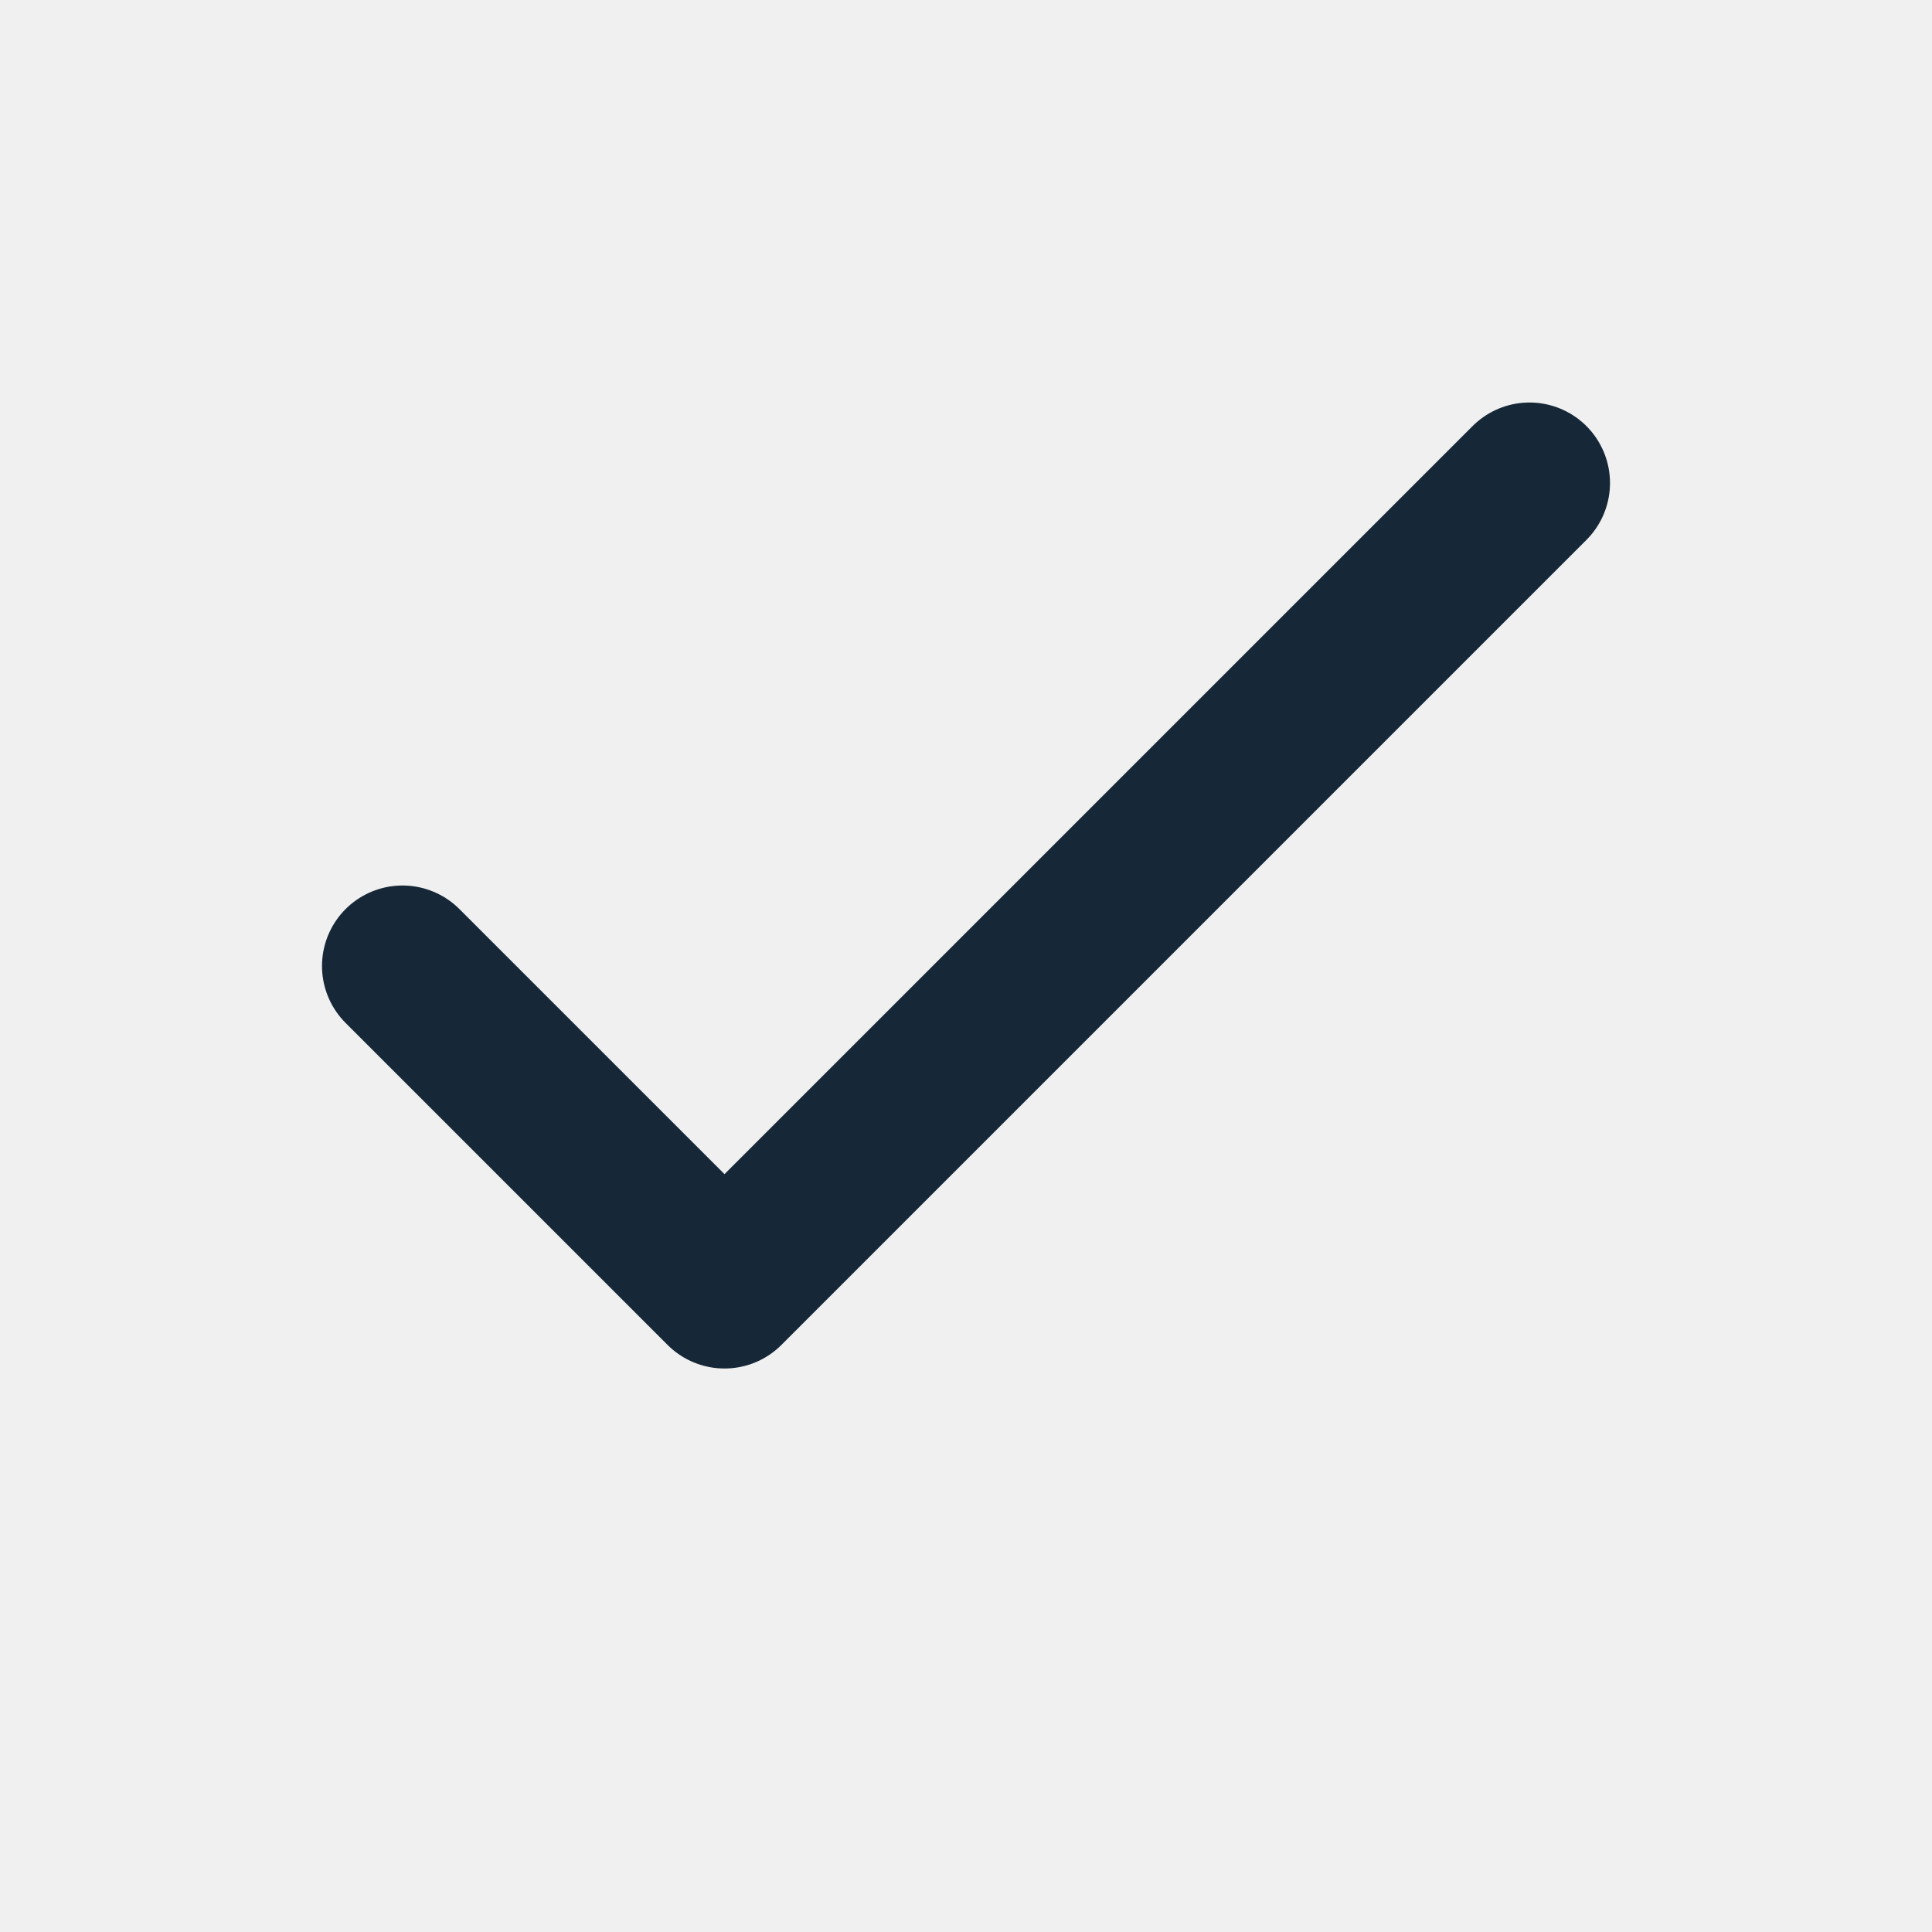
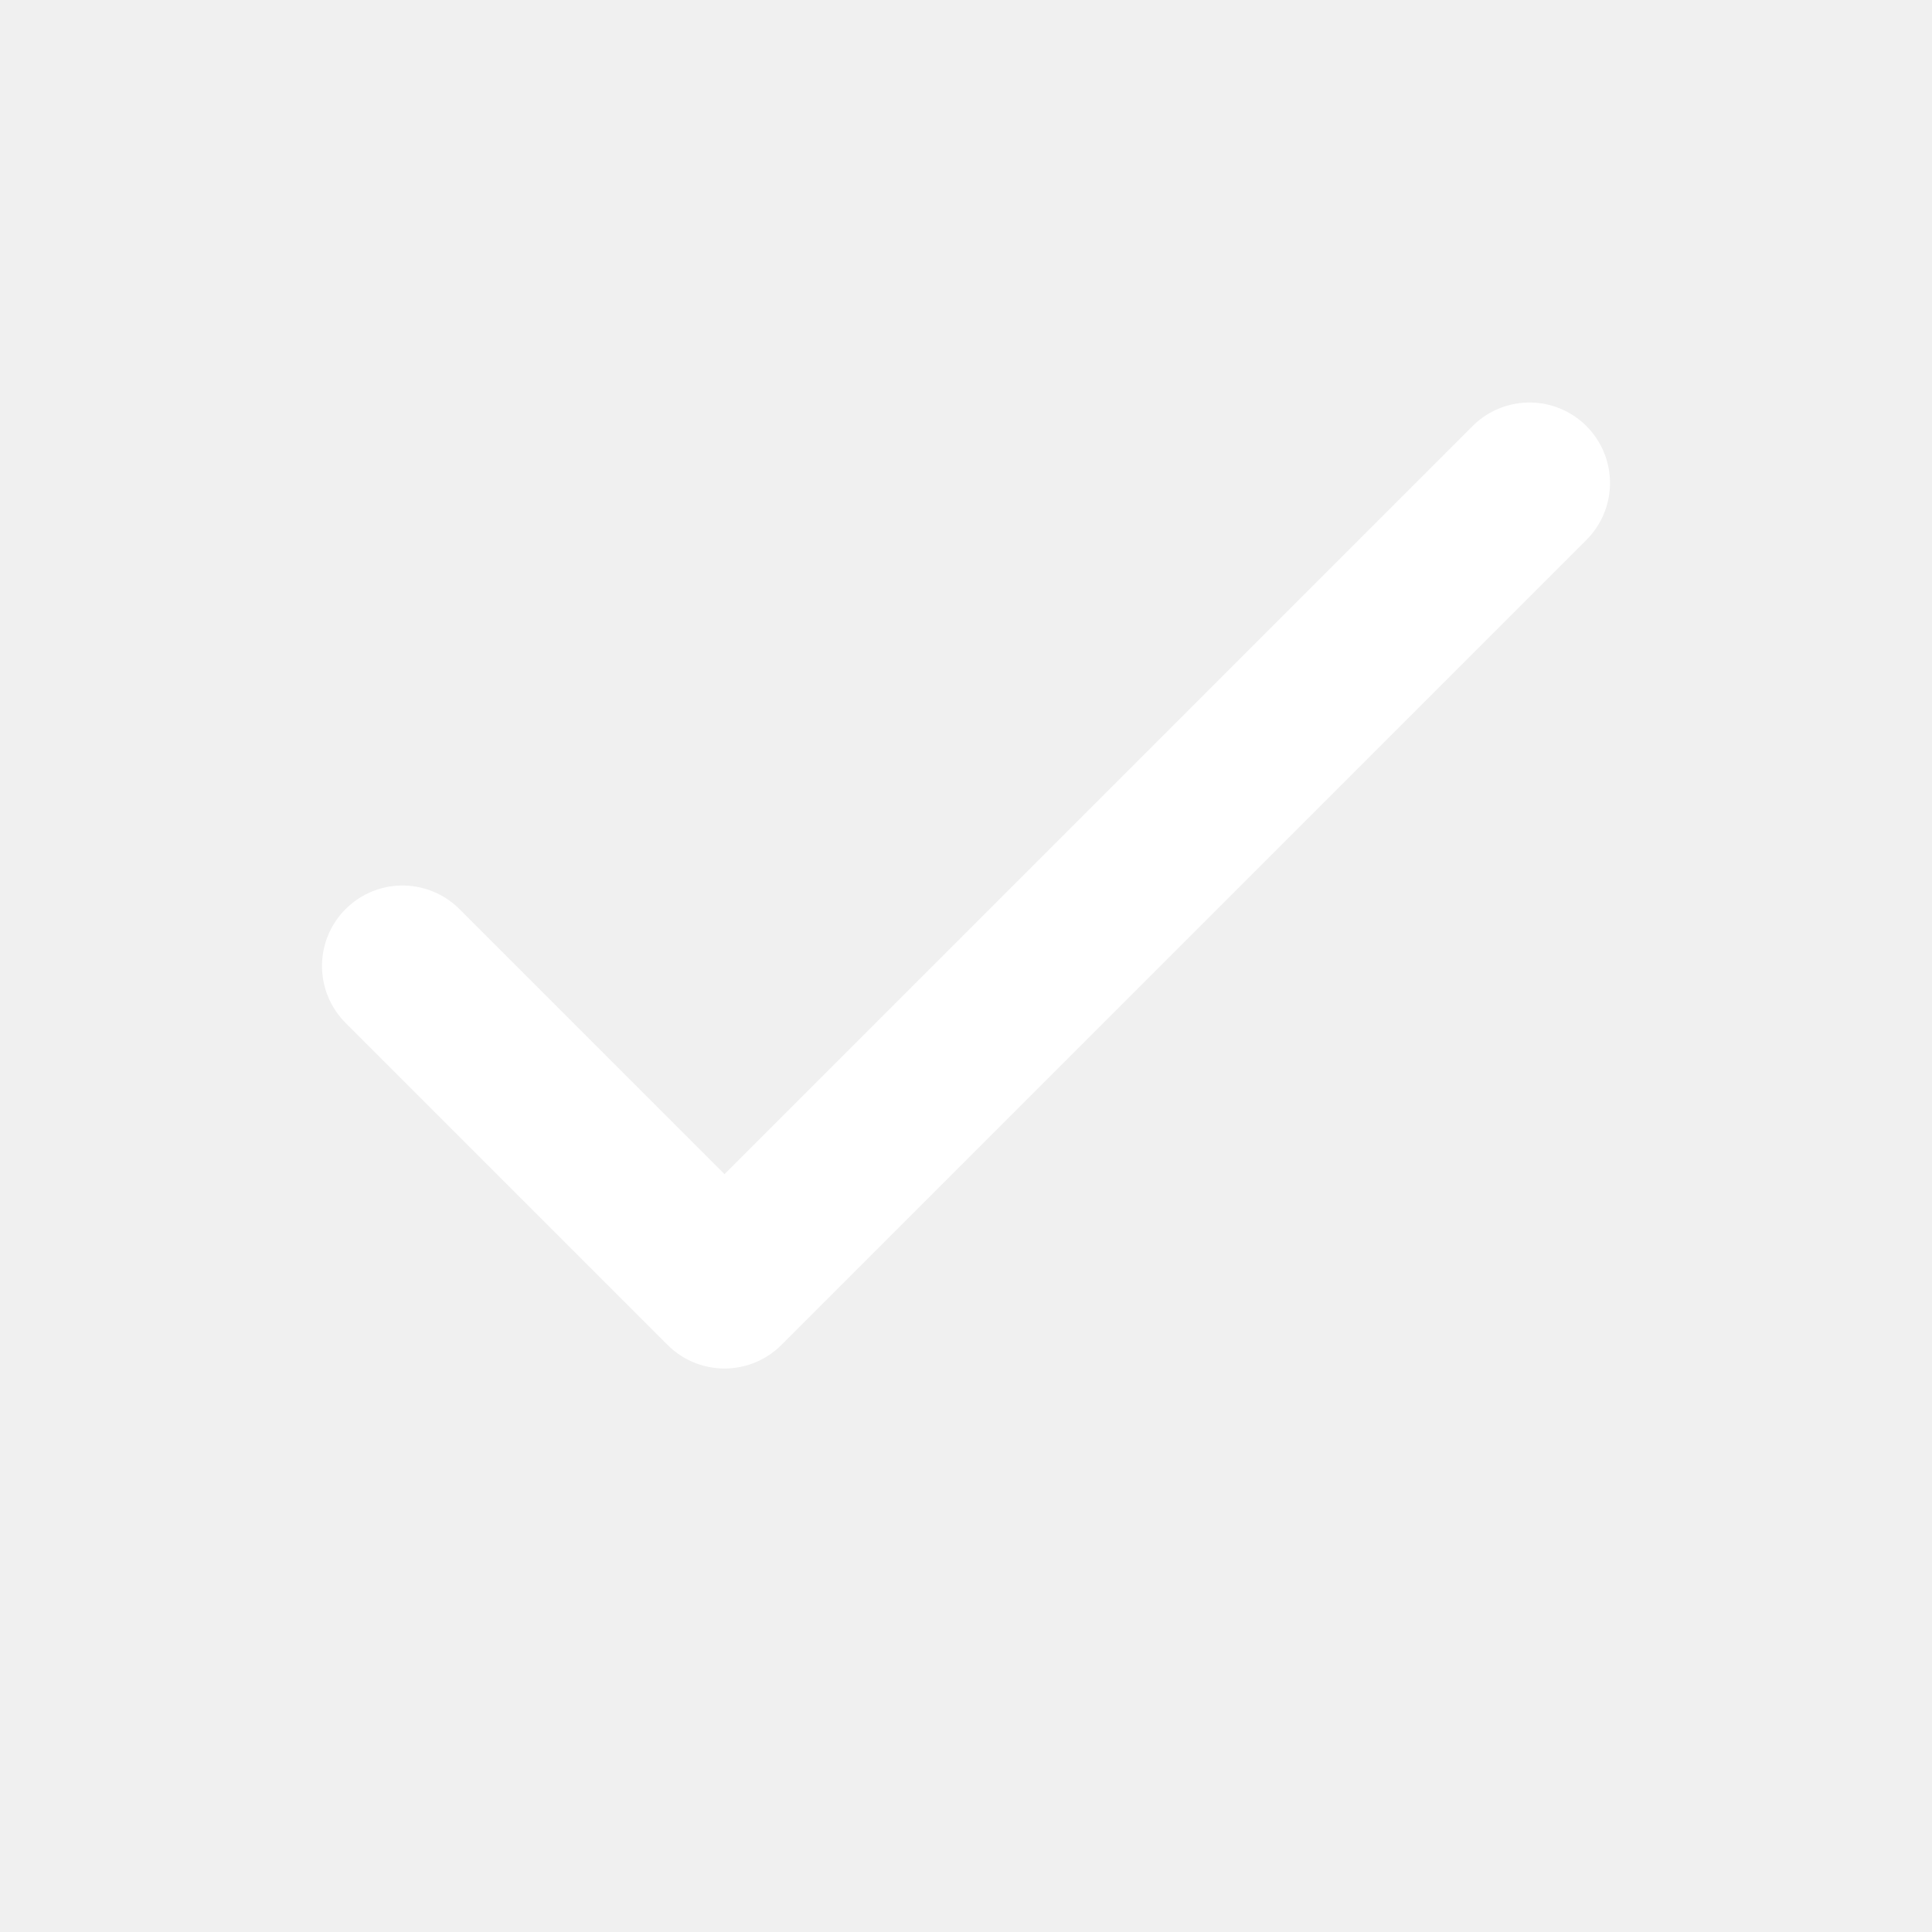
- <svg xmlns="http://www.w3.org/2000/svg" width="24" height="24" viewBox="0 0 24 24" fill="none" stroke="#162838" stroke-width="2" stroke-linecap="round" stroke-linejoin="round">
+ <svg xmlns="http://www.w3.org/2000/svg" width="24" height="24" viewBox="0 0 24 24" fill="none" stroke="#ffffff" stroke-width="2" stroke-linecap="round" stroke-linejoin="round">
  <path d="m5 12 4 4L19 6" />
</svg>
